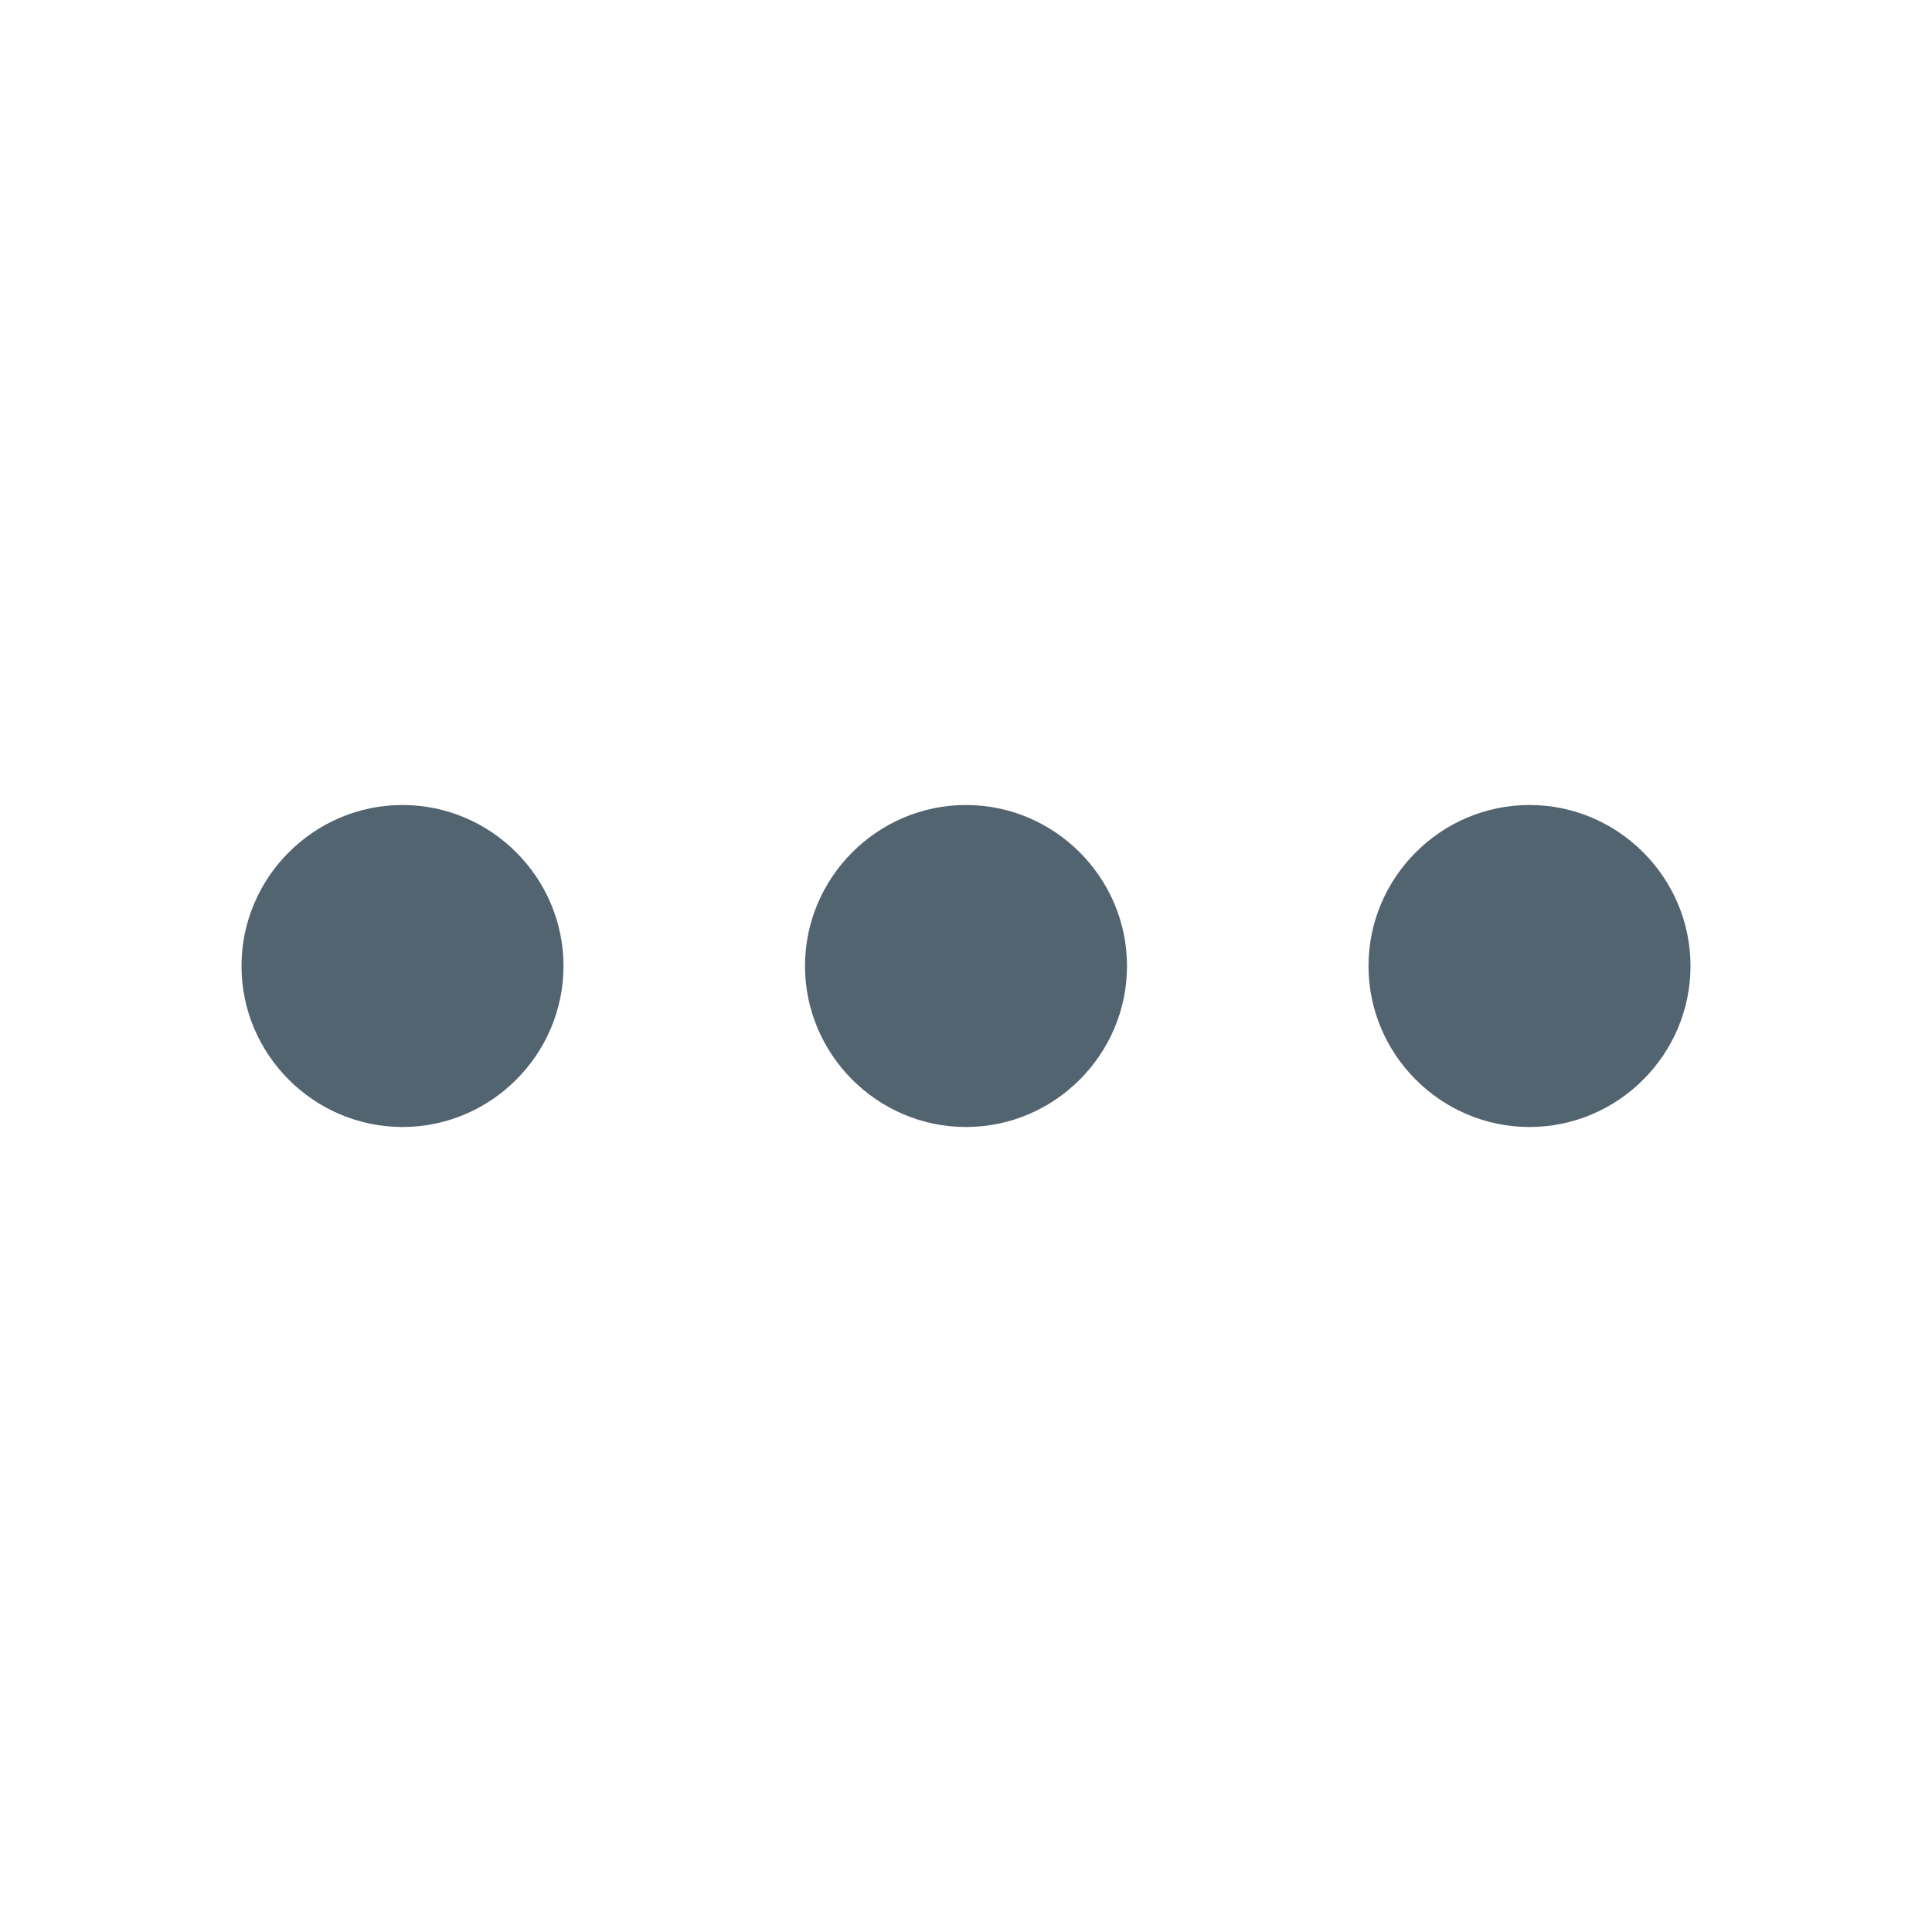
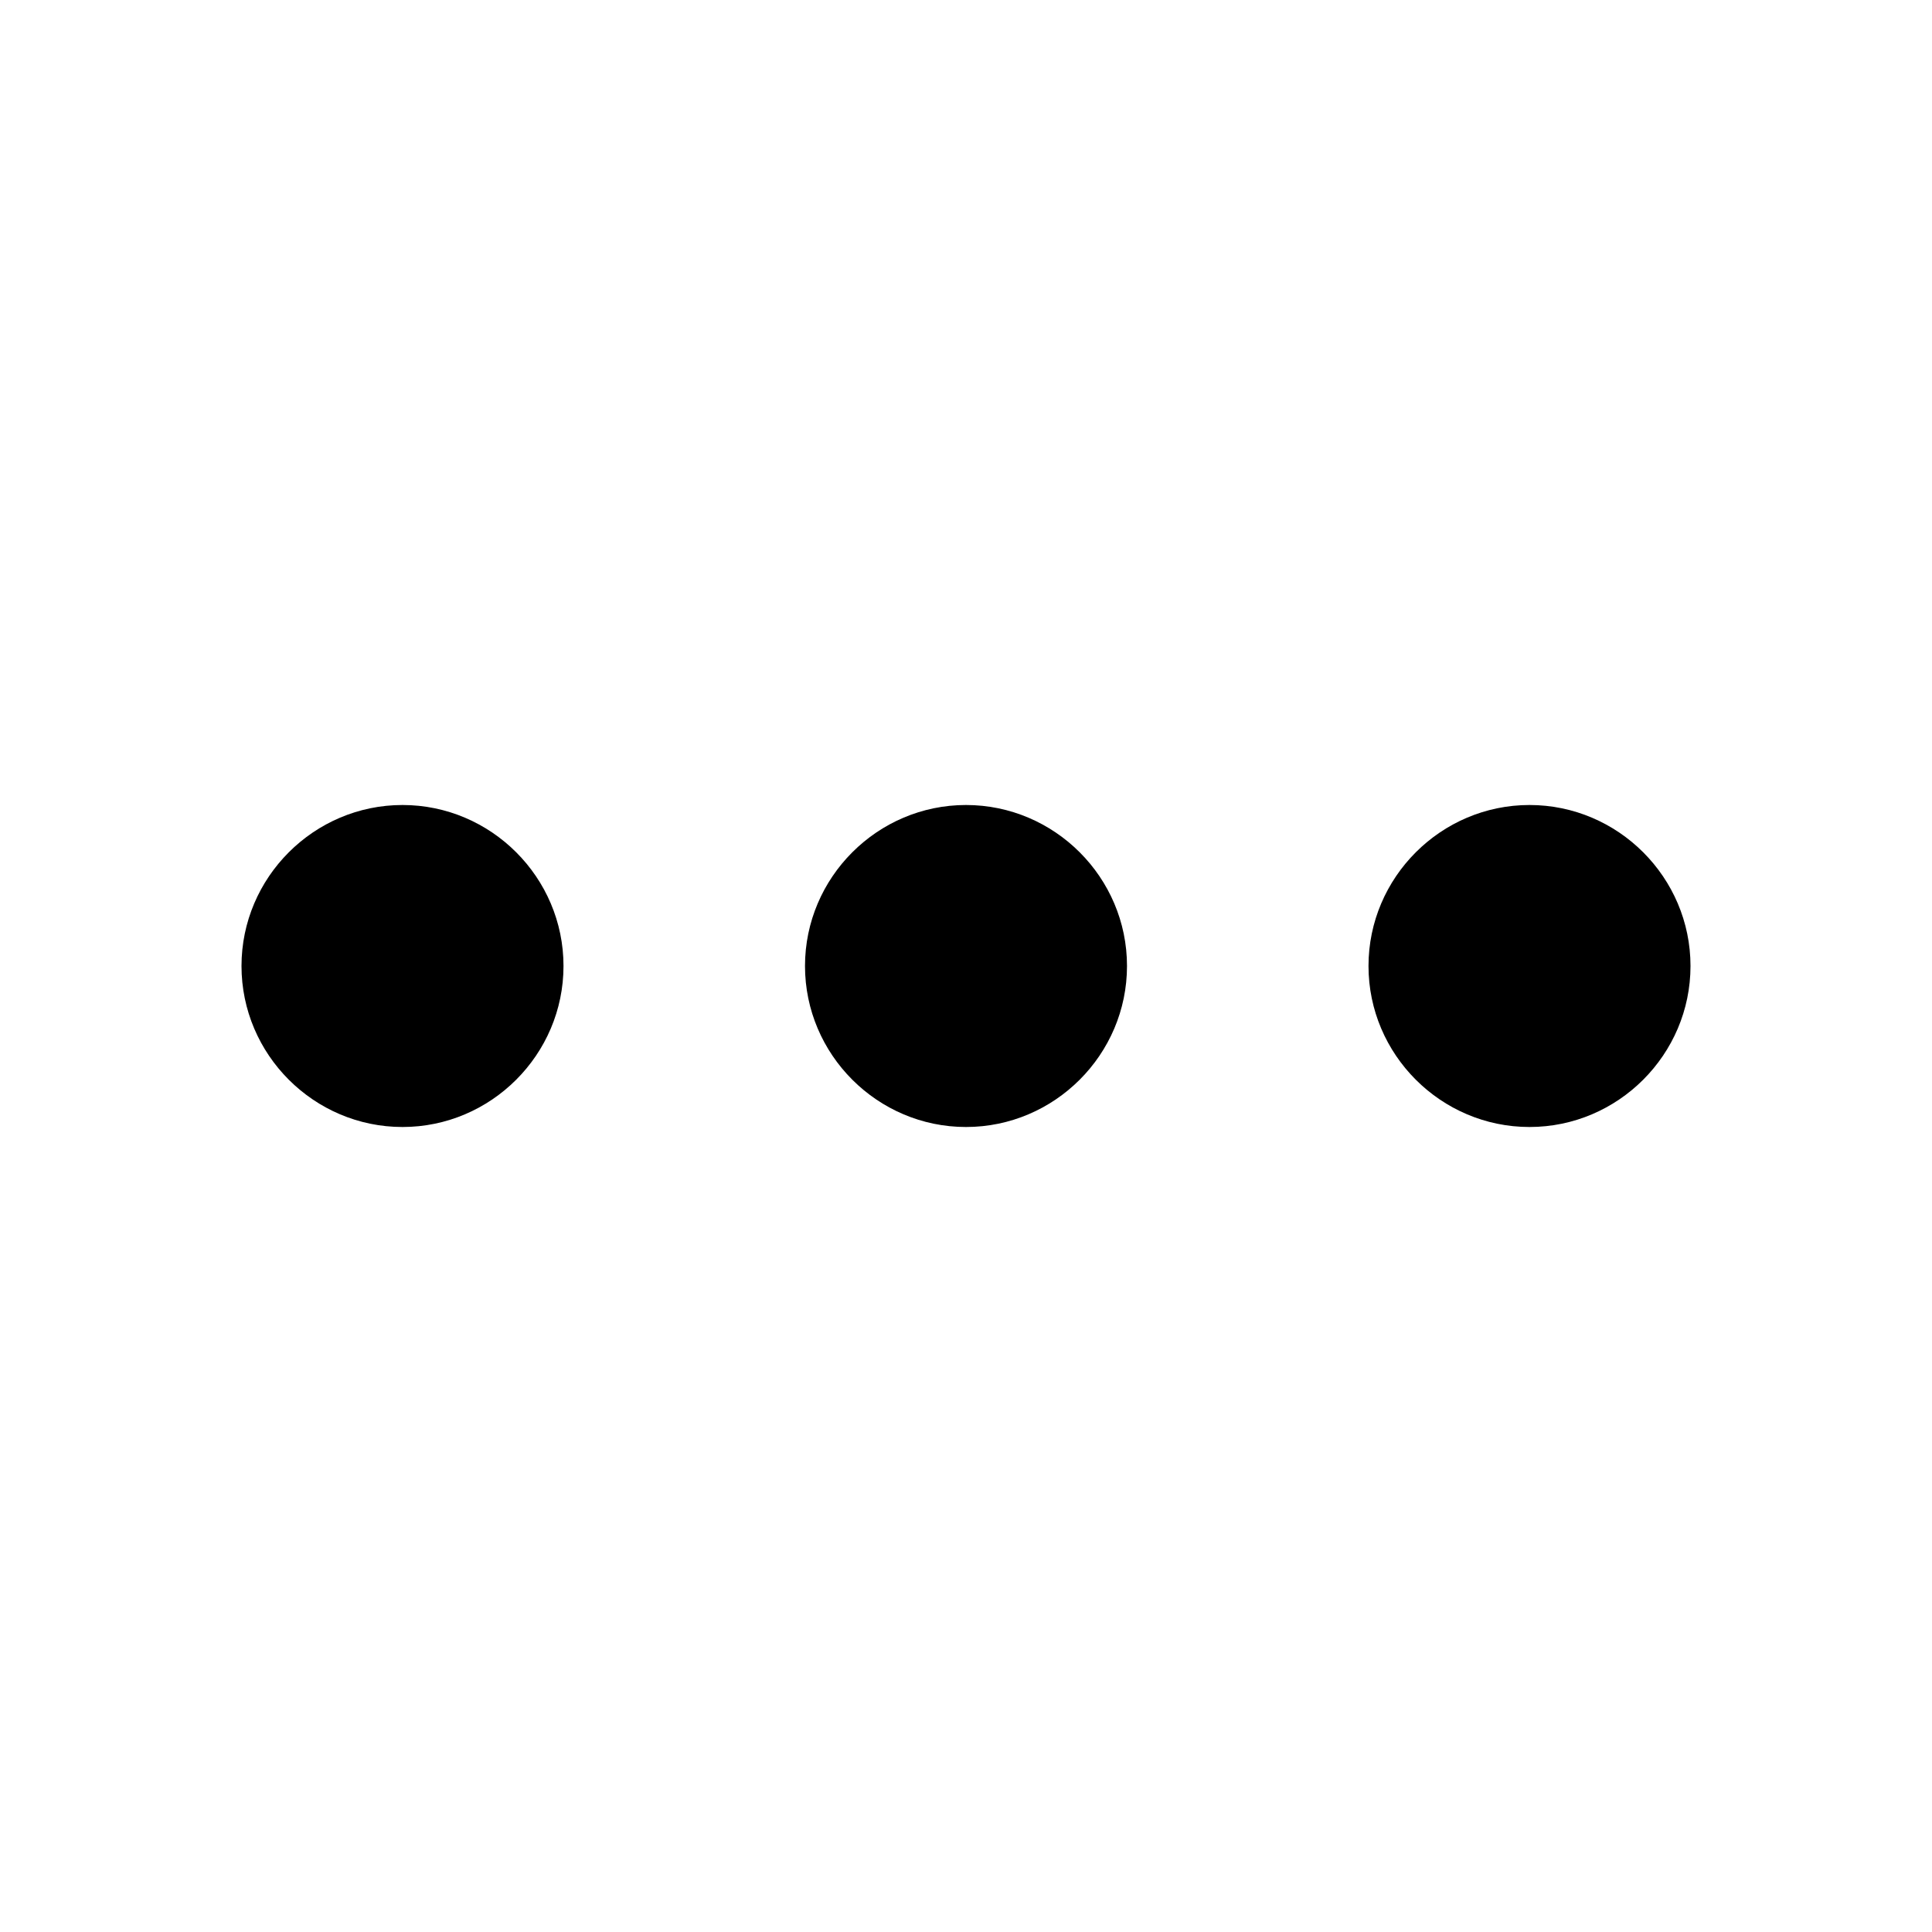
<svg xmlns="http://www.w3.org/2000/svg" viewBox="0 0 24 24" aria-hidden="true" class="r-4qtqp9 r-yyyyoo r-1xvli5t r-dnmrzs r-bnwqim r-1plcrui r-lrvibr r-1hdv0qi" width="24" height="24">
-   <g fill="#536471">
-     <path d="M3 12c0-1.1.9-2 2-2s2 .9 2 2-.9 2-2 2-2-.9-2-2zm9 2c1.1 0 2-.9 2-2s-.9-2-2-2-2 .9-2 2 .9 2 2 2zm7 0c1.1 0 2-.9 2-2s-.9-2-2-2-2 .9-2 2 .9 2 2 2z" fill="#536471" />
+   <g>
+     <path d="M3 12c0-1.1.9-2 2-2s2 .9 2 2-.9 2-2 2-2-.9-2-2zm9 2c1.1 0 2-.9 2-2s-.9-2-2-2-2 .9-2 2 .9 2 2 2zm7 0c1.1 0 2-.9 2-2s-.9-2-2-2-2 .9-2 2 .9 2 2 2z" />
  </g>
</svg>
